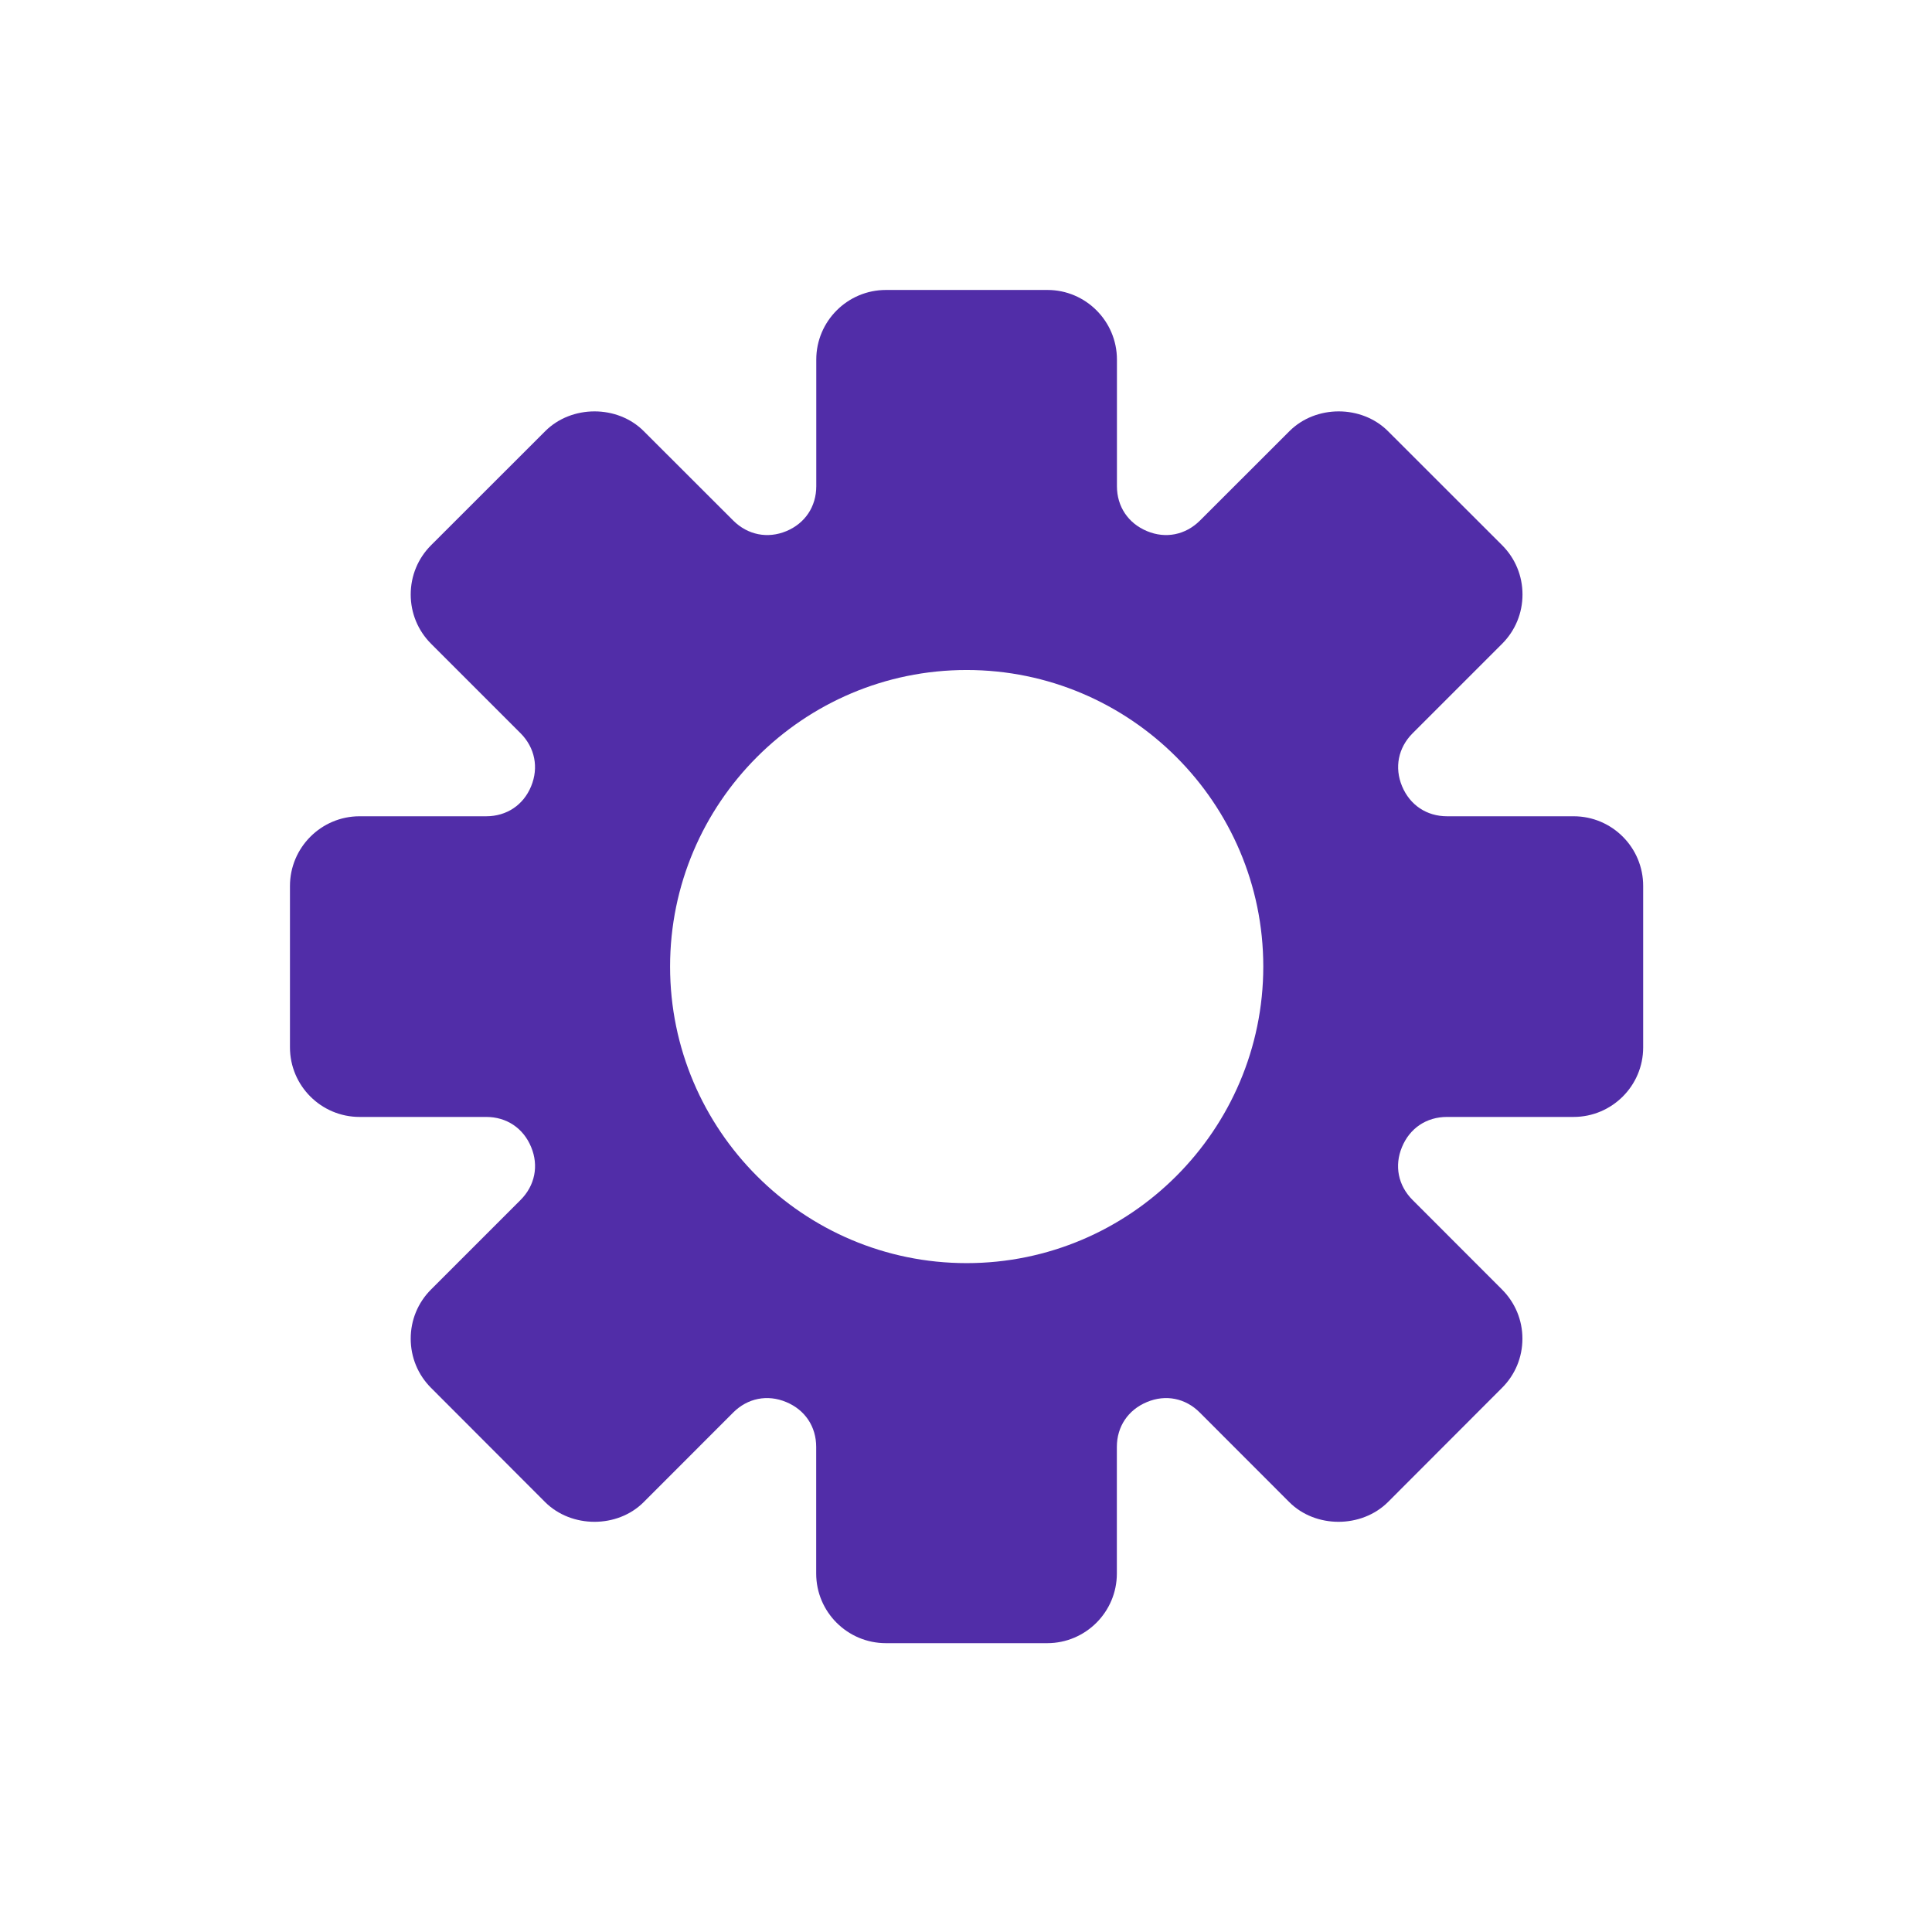
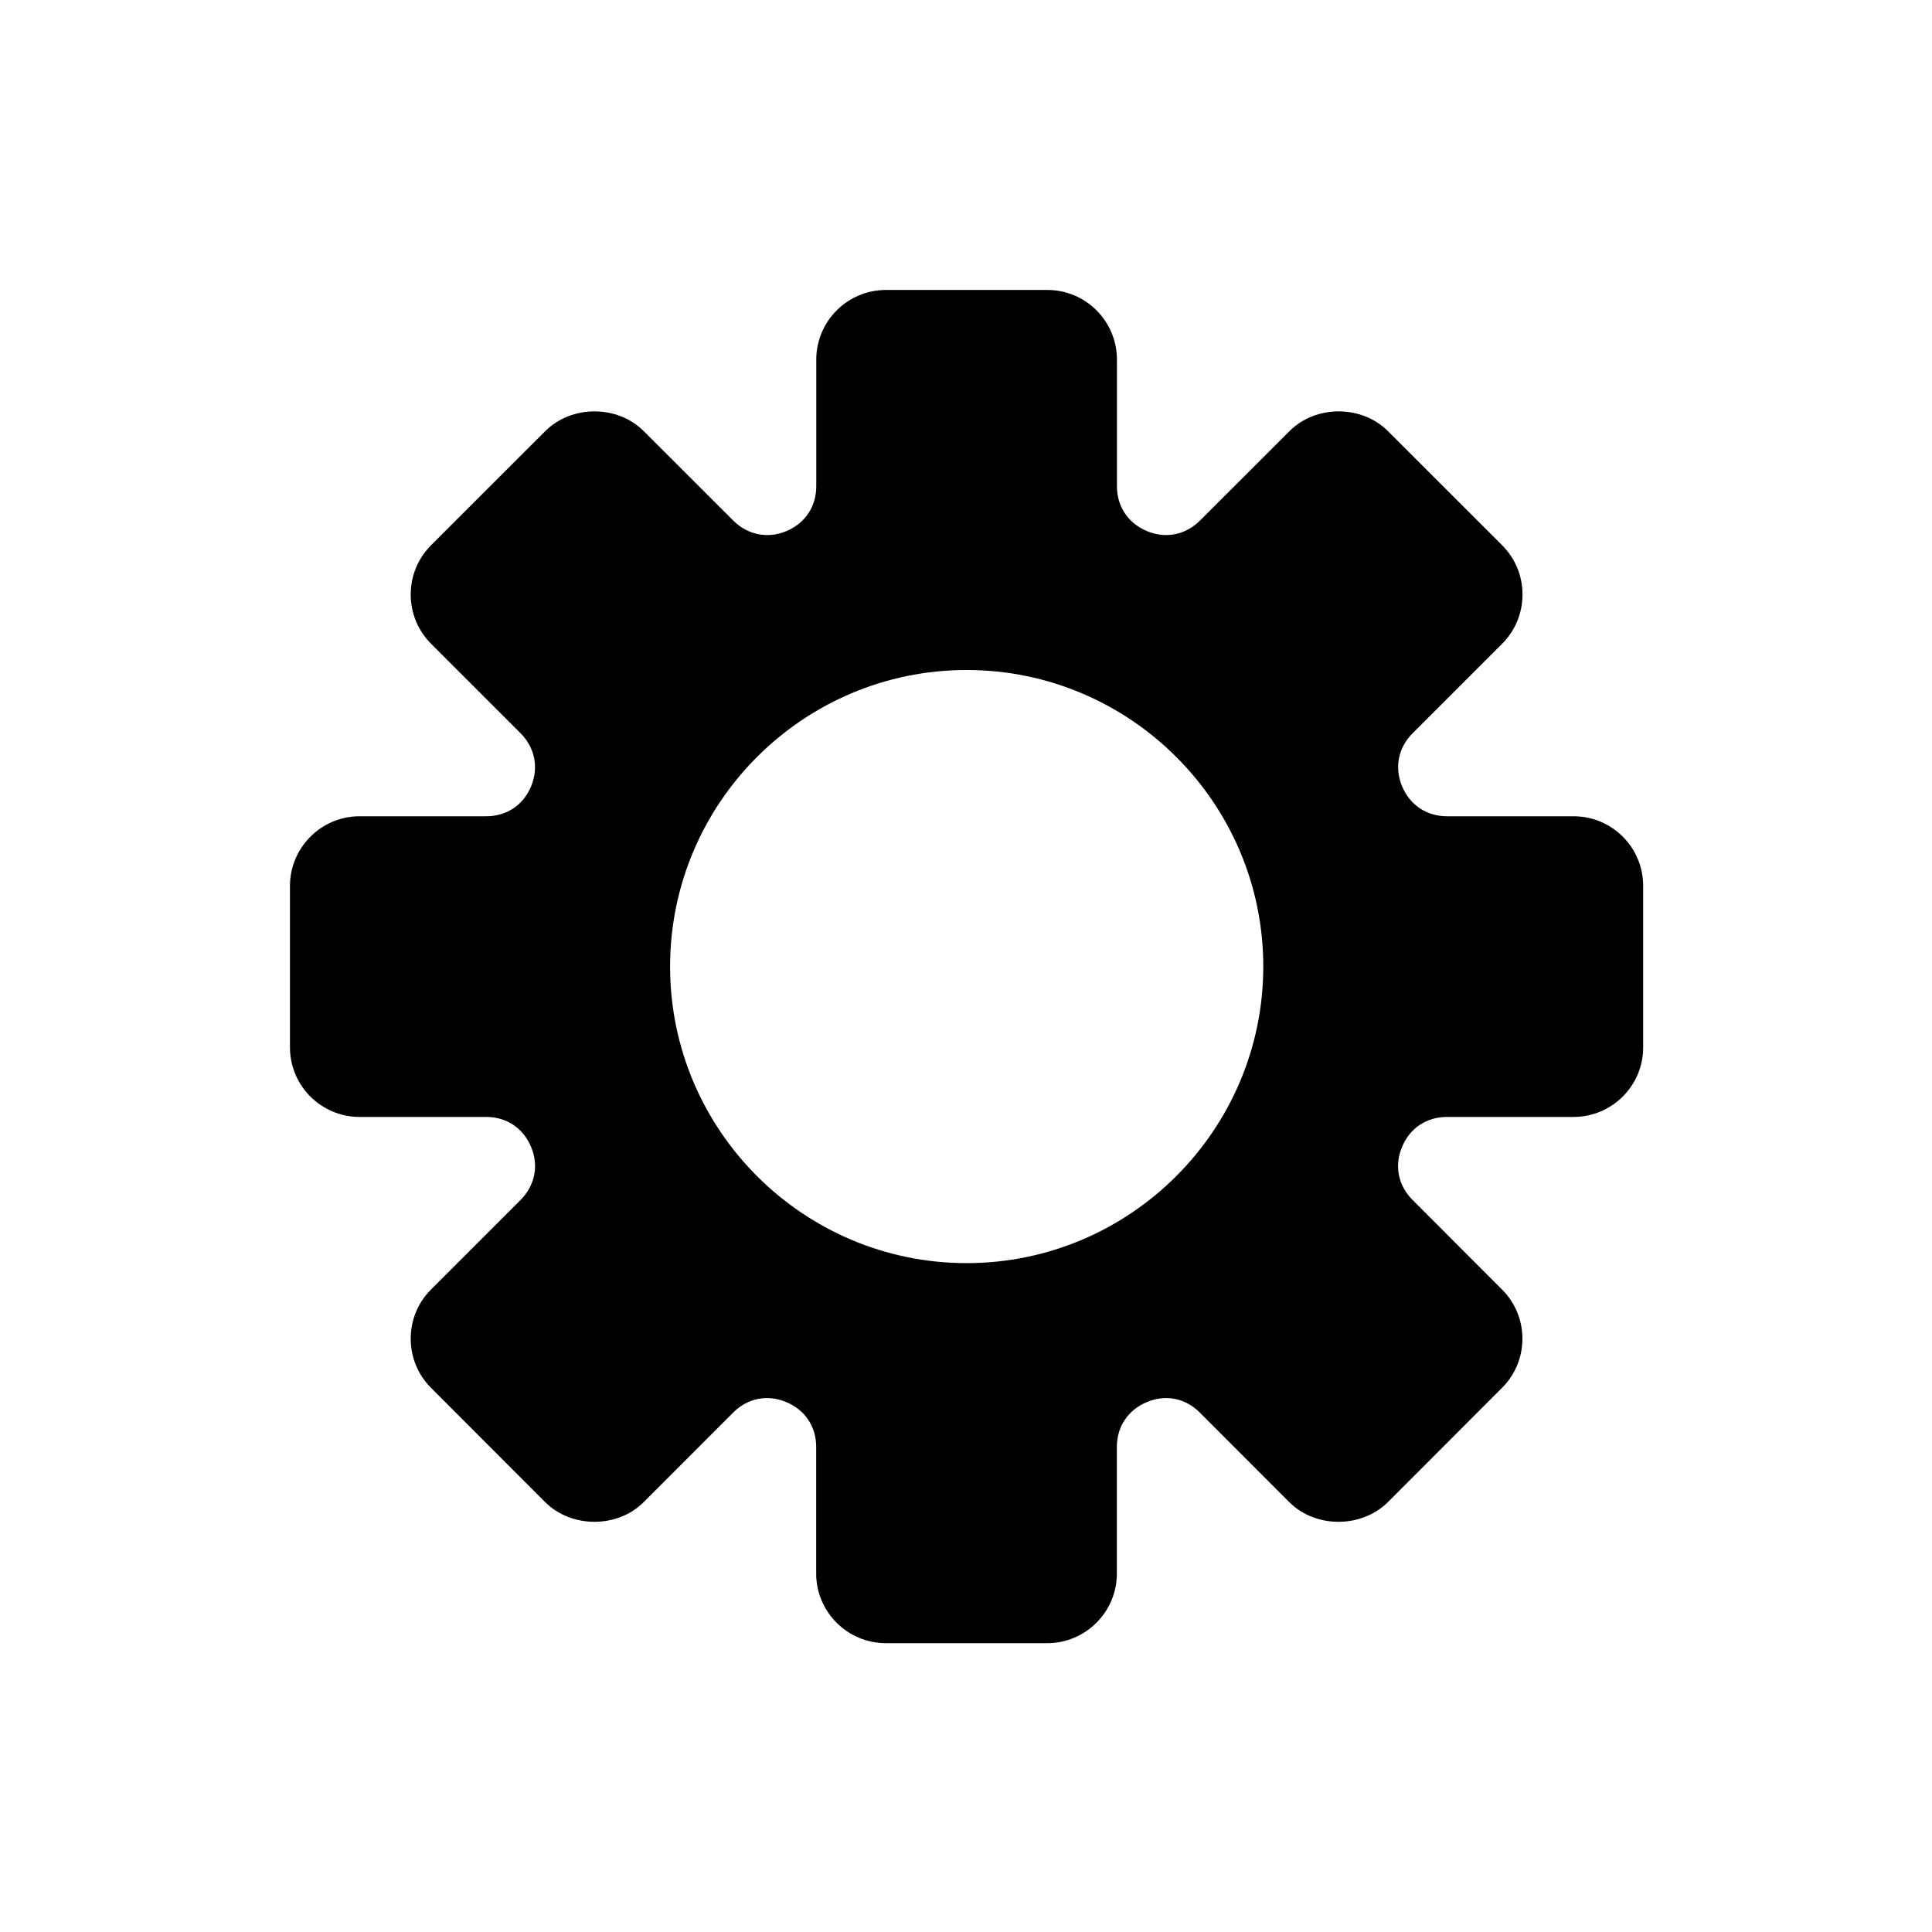
<svg xmlns="http://www.w3.org/2000/svg" version="1.1" id="Calque_1" x="0px" y="0px" width="24px" height="24px" viewBox="0 0 24 24" enable-background="new 0 0 24 24" xml:space="preserve">
  <g>
-     <path fill="#512DA8" d="M19.548,10.14h-1.572c-0.254,0-0.461-0.139-0.559-0.373c-0.097-0.233-0.048-0.479,0.131-0.658l1.112-1.112   c0.163-0.163,0.253-0.381,0.253-0.612c0-0.231-0.09-0.449-0.253-0.612l-1.418-1.417c-0.327-0.327-0.896-0.328-1.224,0l-1.112,1.111   c-0.179,0.178-0.425,0.228-0.657,0.131c-0.234-0.097-0.374-0.305-0.374-0.558V4.467c0-0.477-0.388-0.865-0.863-0.865h-2.006   c-0.478,0-0.866,0.388-0.866,0.865v1.573c0,0.253-0.139,0.461-0.372,0.558c-0.233,0.097-0.48,0.047-0.659-0.131L7.997,5.356   c-0.327-0.328-0.897-0.327-1.224,0L5.355,6.773C5.192,6.936,5.102,7.154,5.102,7.385c0,0.231,0.09,0.449,0.253,0.612l1.112,1.112   c0.178,0.179,0.227,0.425,0.131,0.658c-0.096,0.234-0.305,0.373-0.558,0.373H4.467c-0.477,0-0.865,0.389-0.865,0.866v2.004   c0,0.478,0.388,0.865,0.865,0.865h1.573c0.253,0,0.461,0.139,0.558,0.374c0.097,0.232,0.047,0.479-0.131,0.657l-1.112,1.112   c-0.164,0.164-0.253,0.381-0.253,0.611c0,0.232,0.09,0.449,0.253,0.612l1.417,1.419c0.327,0.325,0.897,0.327,1.224,0l1.112-1.113   c0.179-0.179,0.425-0.228,0.659-0.13c0.233,0.097,0.372,0.304,0.372,0.557v1.573c0,0.478,0.389,0.865,0.866,0.865h2.004   c0.477,0,0.865-0.388,0.865-0.865v-1.573c0-0.253,0.14-0.46,0.373-0.557c0.233-0.098,0.479-0.049,0.657,0.13l1.112,1.113   c0.327,0.327,0.897,0.325,1.225,0l1.417-1.419c0.164-0.163,0.254-0.38,0.254-0.612c0-0.23-0.09-0.447-0.254-0.611l-1.111-1.112   c-0.179-0.179-0.228-0.425-0.131-0.657c0.097-0.235,0.305-0.374,0.559-0.374h1.572c0.478,0,0.865-0.388,0.865-0.863v-2.006   C20.413,10.528,20.025,10.14,19.548,10.14z M12.008,15.691c-2.031,0-3.684-1.653-3.684-3.684c0-2.031,1.652-3.684,3.684-3.684   c2.03,0,3.685,1.652,3.685,3.684C15.692,14.038,14.038,15.691,12.008,15.691z" />
+     <path d="M19.548,10.14h-1.572c-0.254,0-0.461-0.139-0.559-0.373c-0.097-0.233-0.048-0.479,0.131-0.658l1.112-1.112   c0.163-0.163,0.253-0.381,0.253-0.612c0-0.231-0.09-0.449-0.253-0.612l-1.418-1.417c-0.327-0.327-0.896-0.328-1.224,0l-1.112,1.111   c-0.179,0.178-0.425,0.228-0.657,0.131c-0.234-0.097-0.374-0.305-0.374-0.558V4.467c0-0.477-0.388-0.865-0.863-0.865h-2.006   c-0.478,0-0.866,0.388-0.866,0.865v1.573c0,0.253-0.139,0.461-0.372,0.558c-0.233,0.097-0.48,0.047-0.659-0.131L7.997,5.356   c-0.327-0.328-0.897-0.327-1.224,0L5.355,6.773C5.192,6.936,5.102,7.154,5.102,7.385c0,0.231,0.09,0.449,0.253,0.612l1.112,1.112   c0.178,0.179,0.227,0.425,0.131,0.658c-0.096,0.234-0.305,0.373-0.558,0.373H4.467c-0.477,0-0.865,0.389-0.865,0.866v2.004   c0,0.478,0.388,0.865,0.865,0.865h1.573c0.253,0,0.461,0.139,0.558,0.374c0.097,0.232,0.047,0.479-0.131,0.657l-1.112,1.112   c-0.164,0.164-0.253,0.381-0.253,0.611c0,0.232,0.09,0.449,0.253,0.612l1.417,1.419c0.327,0.325,0.897,0.327,1.224,0l1.112-1.113   c0.179-0.179,0.425-0.228,0.659-0.13c0.233,0.097,0.372,0.304,0.372,0.557v1.573c0,0.478,0.389,0.865,0.866,0.865h2.004   c0.477,0,0.865-0.388,0.865-0.865v-1.573c0-0.253,0.14-0.46,0.373-0.557c0.233-0.098,0.479-0.049,0.657,0.13l1.112,1.113   c0.327,0.327,0.897,0.325,1.225,0l1.417-1.419c0.164-0.163,0.254-0.38,0.254-0.612c0-0.23-0.09-0.447-0.254-0.611l-1.111-1.112   c-0.179-0.179-0.228-0.425-0.131-0.657c0.097-0.235,0.305-0.374,0.559-0.374h1.572c0.478,0,0.865-0.388,0.865-0.863v-2.006   C20.413,10.528,20.025,10.14,19.548,10.14z M12.008,15.691c-2.031,0-3.684-1.653-3.684-3.684c0-2.031,1.652-3.684,3.684-3.684   c2.03,0,3.685,1.652,3.685,3.684C15.692,14.038,14.038,15.691,12.008,15.691z" />
  </g>
</svg>
